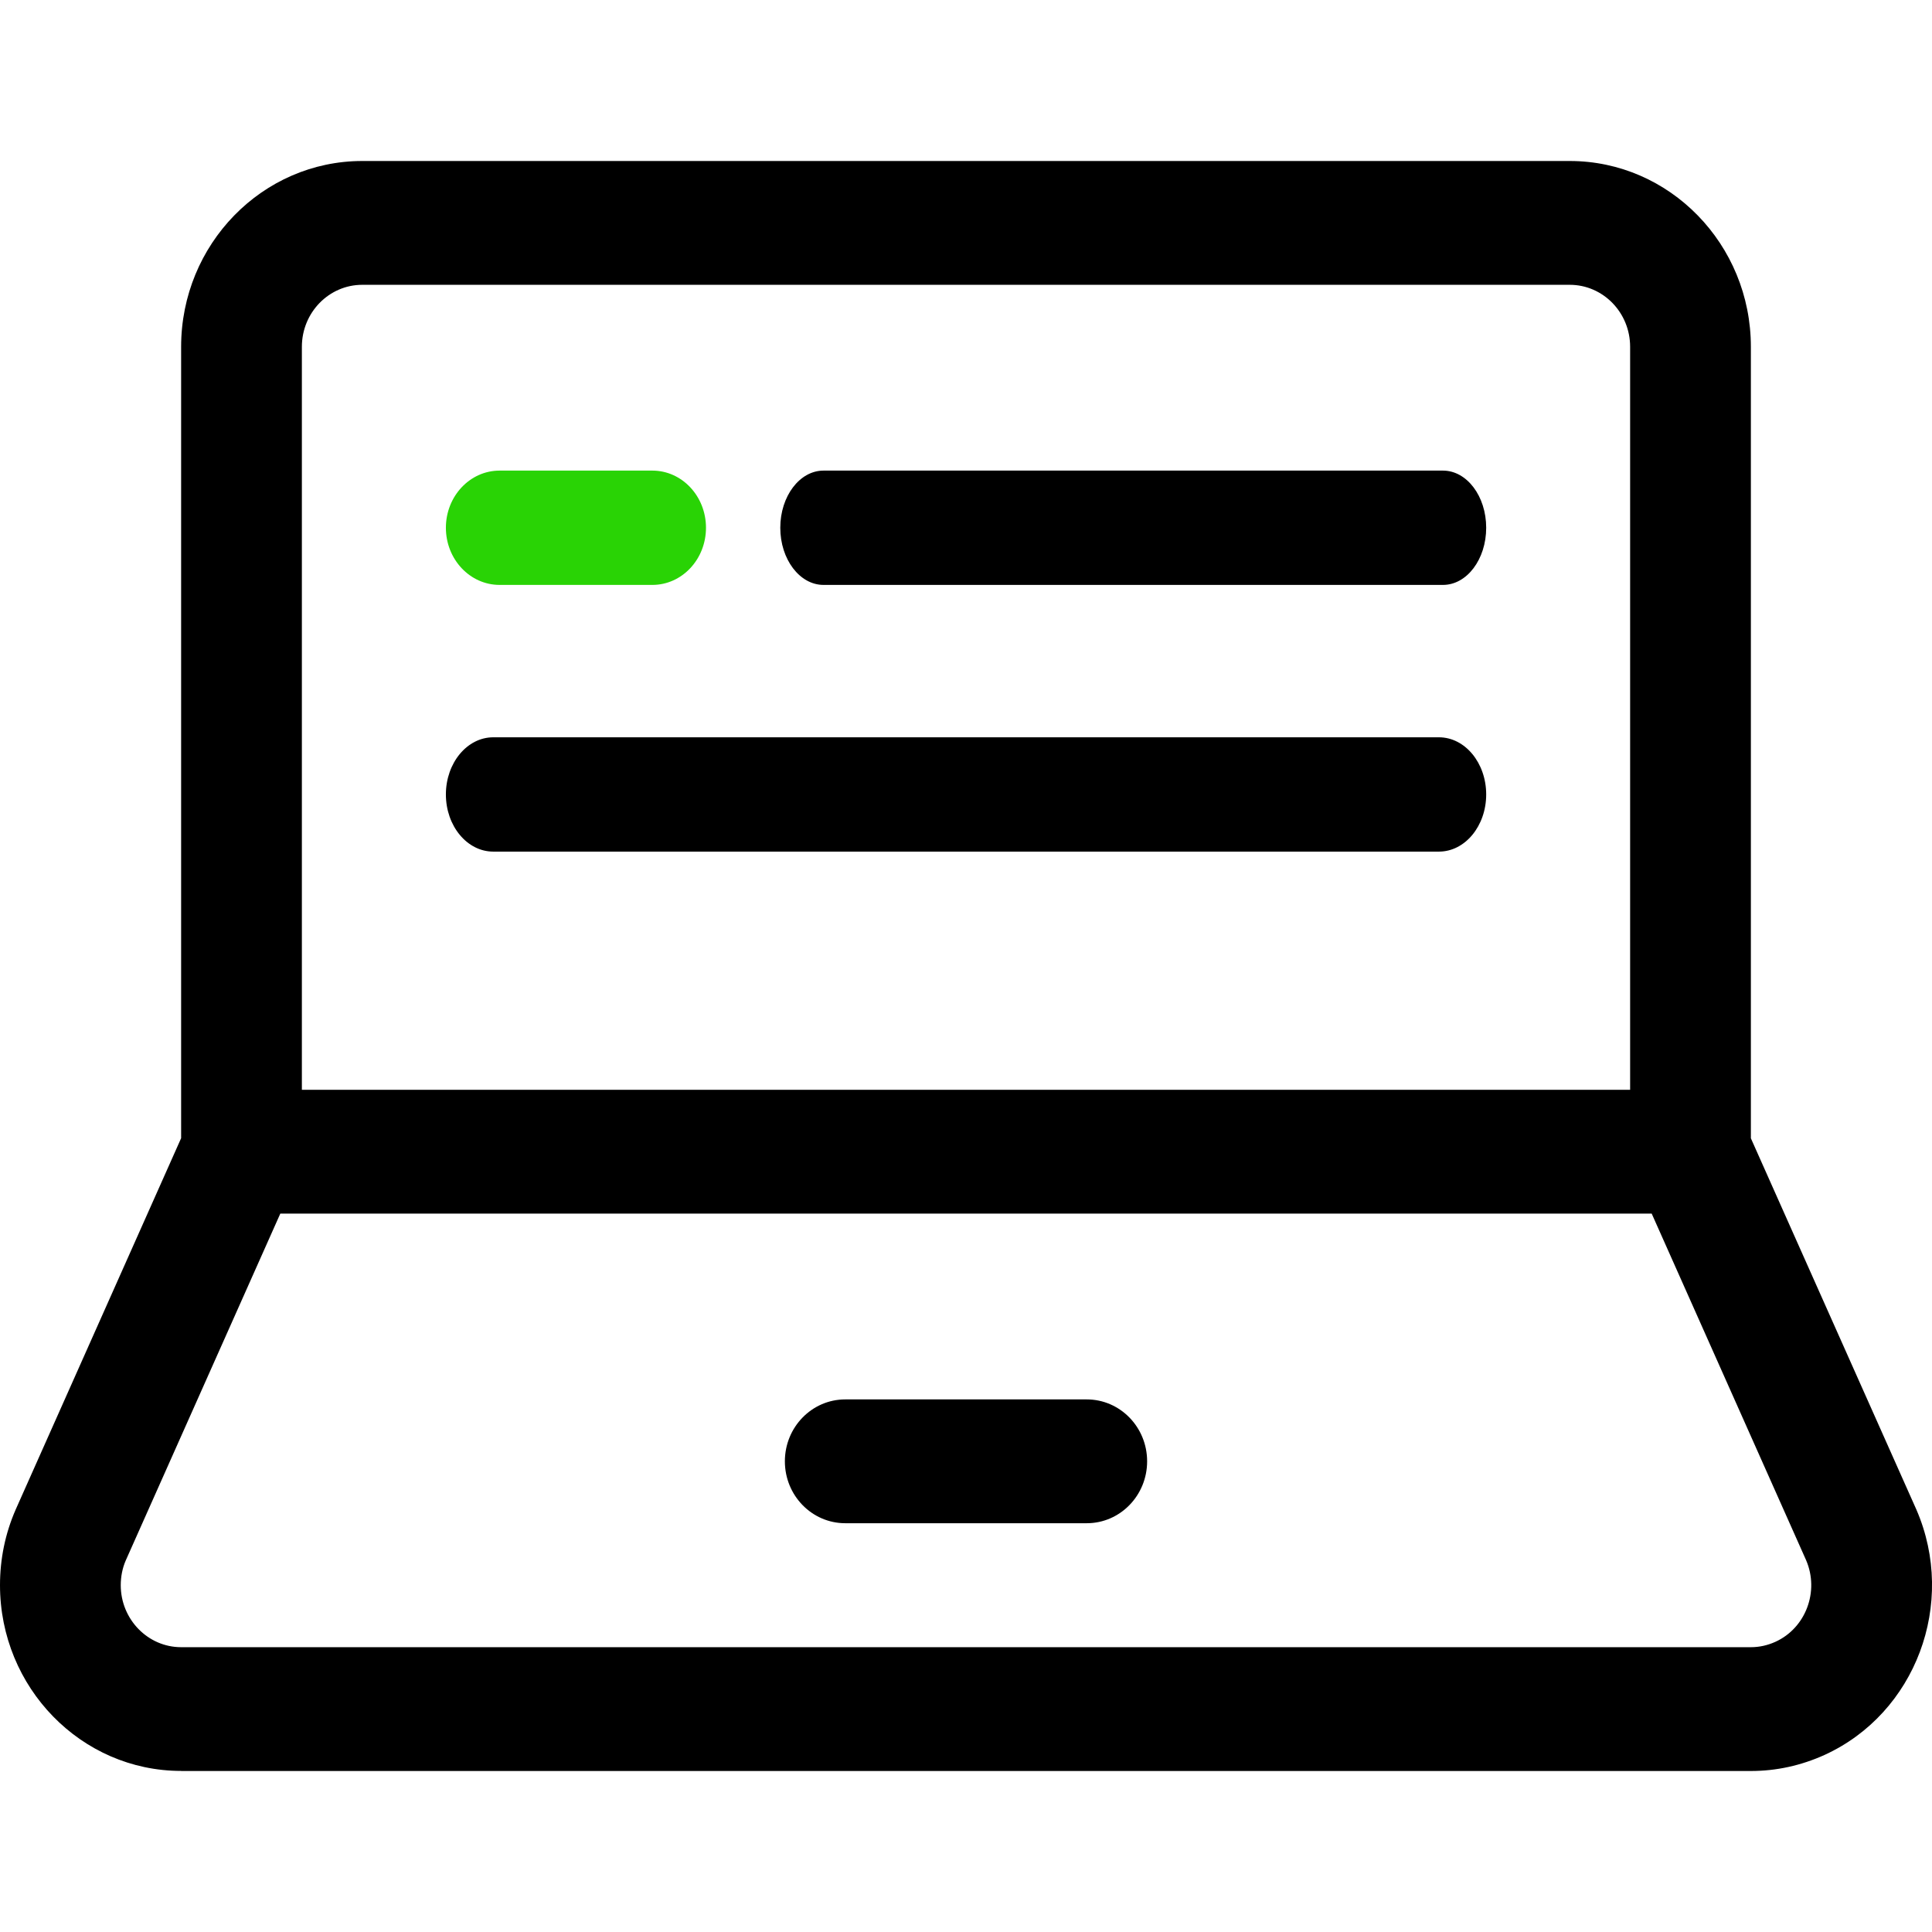
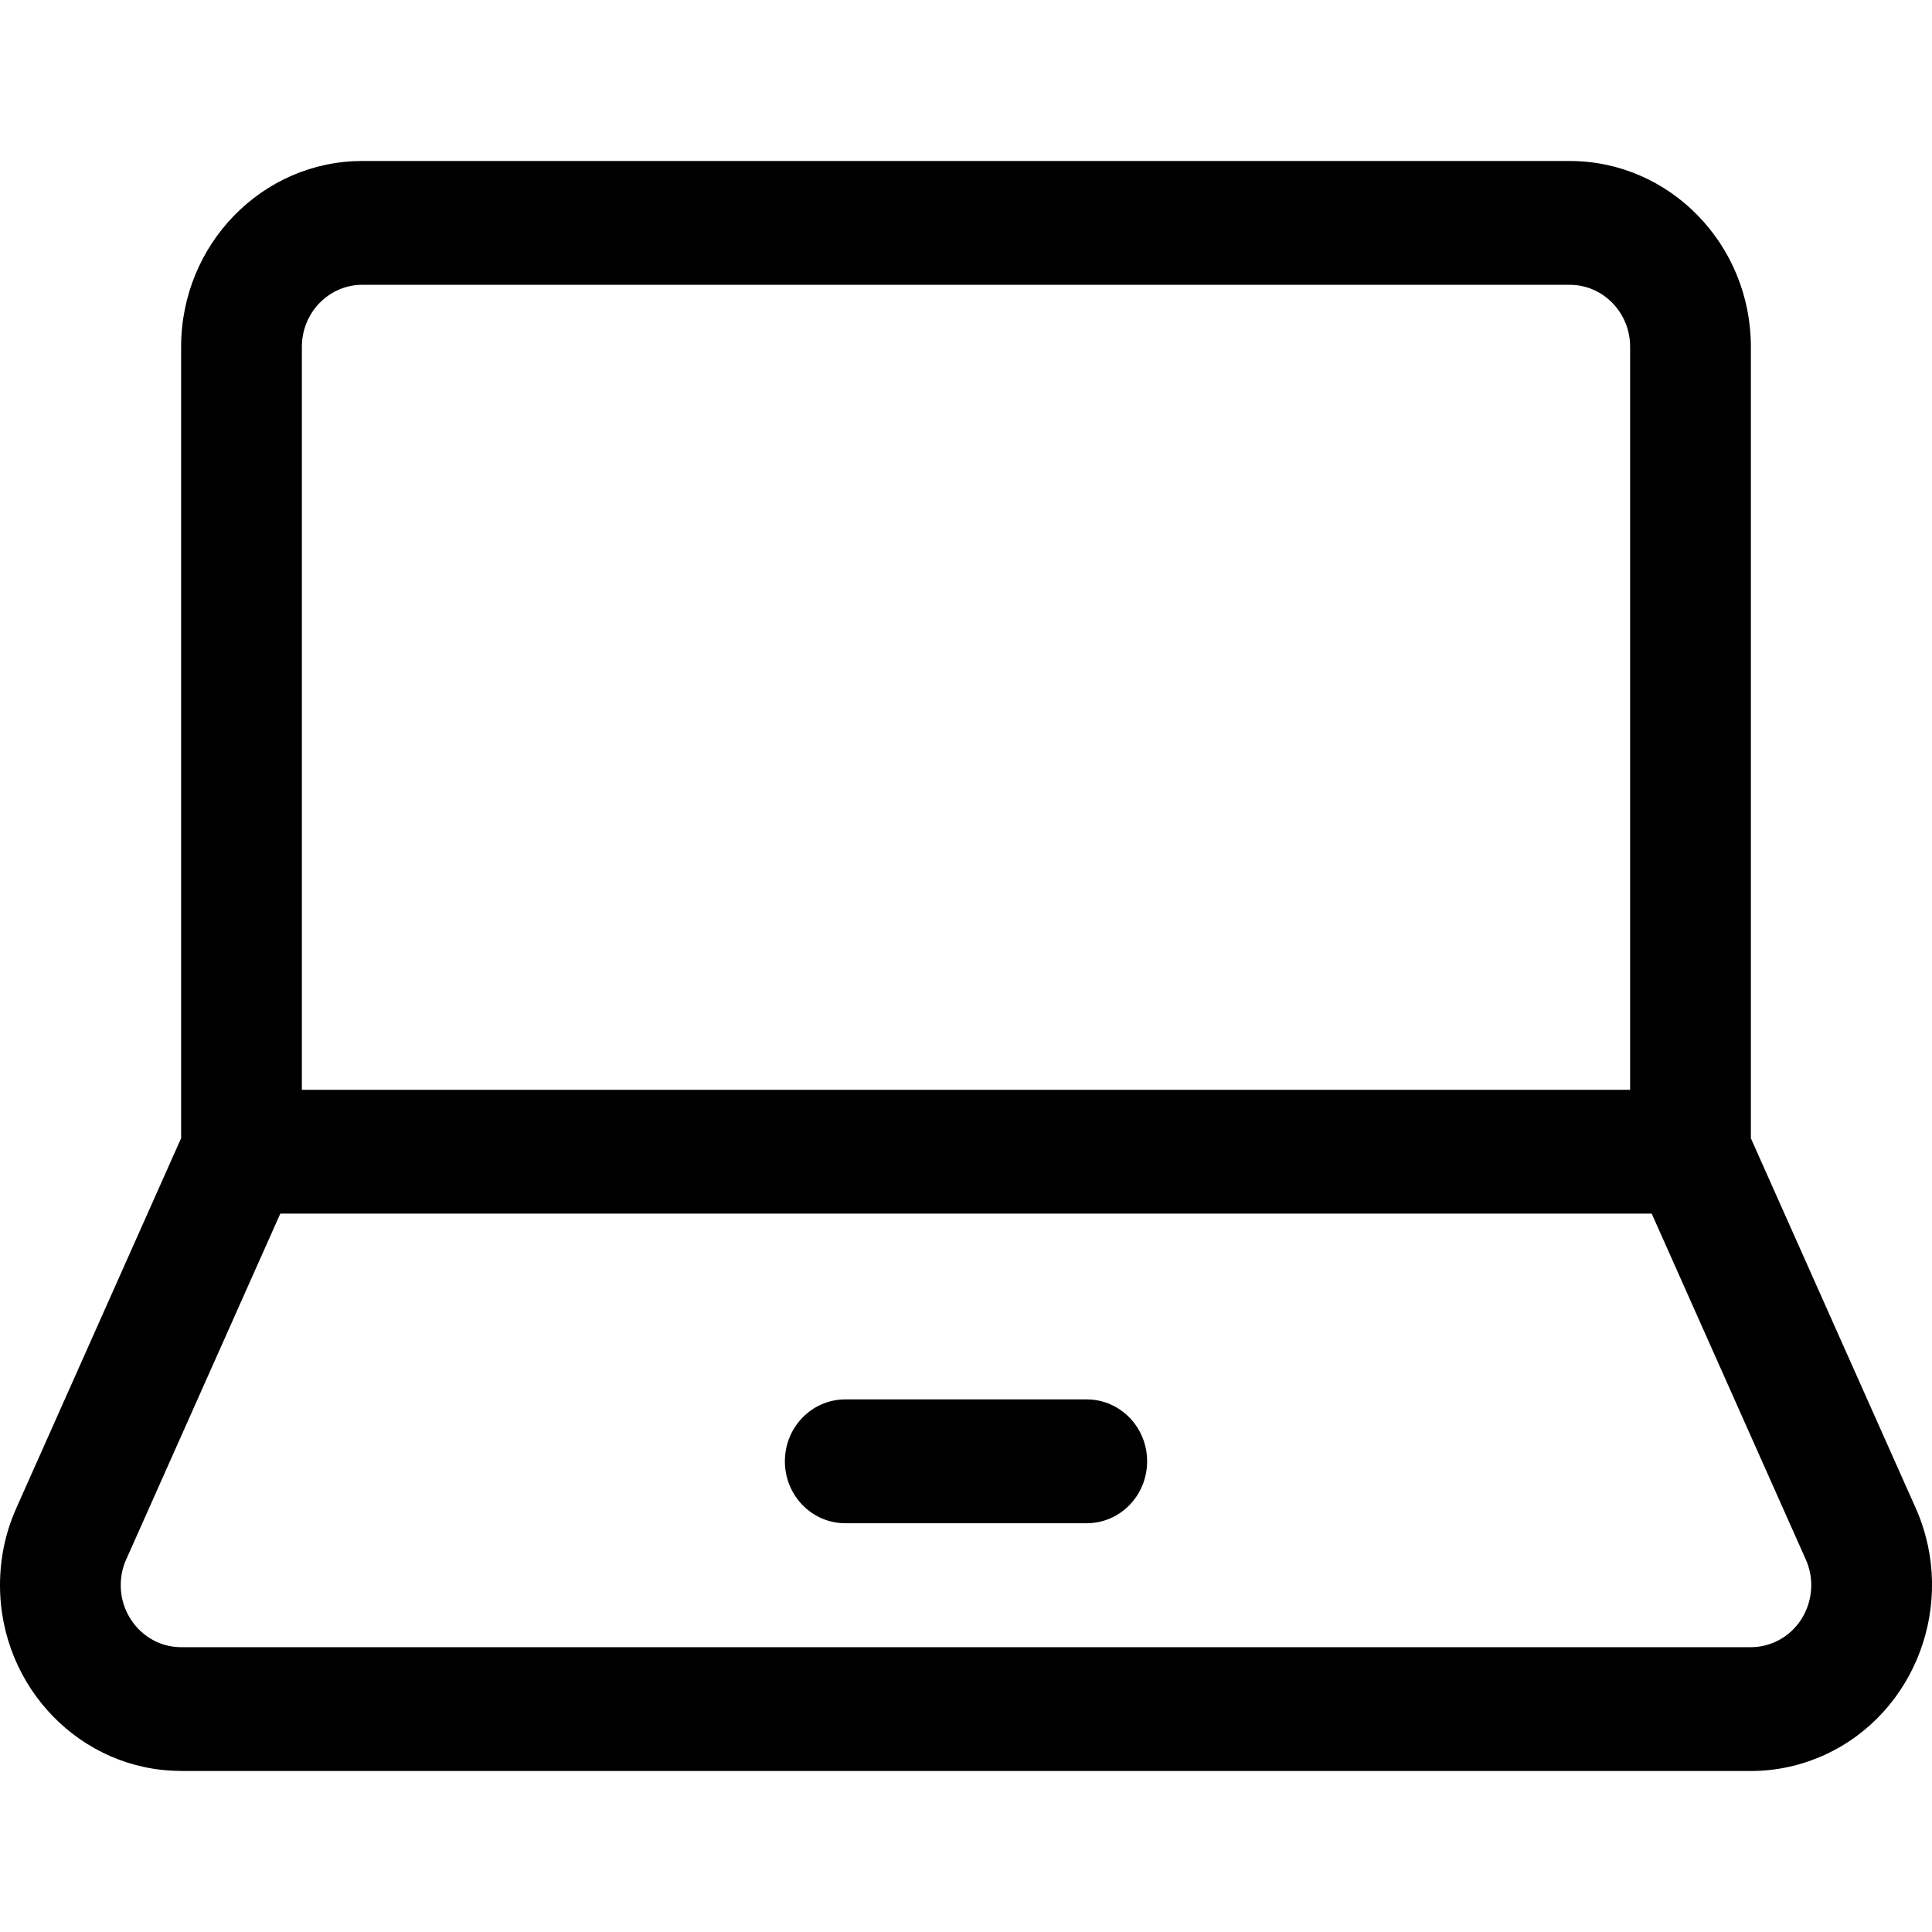
<svg xmlns="http://www.w3.org/2000/svg" width="24" height="24" viewBox="0 0 24 24" fill="none">
  <path d="M2.25 21.999C1.009 21.999 0 20.964 0 19.691C0 19.366 0.065 19.05 0.194 18.754L2.25 14.139V4.308C2.25 3.035 3.259 2 4.5 2H19.5C20.741 2 21.75 3.035 21.75 4.308V14.14C21.75 14.14 23.805 18.75 23.807 18.755C24.31 19.918 23.798 21.284 22.664 21.801C22.374 21.932 22.067 22 21.75 22H2.25V21.999ZM1.561 19.387C1.521 19.48 1.5 19.584 1.5 19.692C1.5 20.116 1.837 20.462 2.25 20.462H21.75C21.856 20.462 21.958 20.439 22.055 20.395C22.432 20.224 22.603 19.768 22.436 19.381L20.518 15.076H3.482L1.561 19.387ZM20.25 13.538V4.308C20.25 3.883 19.914 3.538 19.5 3.538H4.5C4.086 3.538 3.75 3.883 3.75 4.308V13.538H20.25Z" fill="black" />
  <path d="M10.5 18.922C10.086 18.922 9.75 18.578 9.75 18.153C9.75 17.728 10.086 17.384 10.5 17.384H13.5C13.914 17.384 14.25 17.728 14.25 18.153C14.25 18.578 13.914 18.922 13.5 18.922H10.5Z" fill="black" />
-   <path d="M10.23 7.266C9.934 7.266 9.693 6.948 9.693 6.556C9.693 6.164 9.934 5.846 10.23 5.846C10.526 5.846 17.925 5.846 17.925 5.846C18.222 5.846 18.462 6.164 18.462 6.556C18.462 6.948 18.222 7.266 17.925 7.266C17.925 7.266 10.526 7.266 10.23 7.266Z" fill="black" />
-   <path d="M6.206 7.266C5.838 7.266 5.539 6.948 5.539 6.556C5.539 6.164 5.838 5.846 6.206 5.846C6.574 5.846 8.104 5.846 8.104 5.846C8.472 5.846 8.77 6.164 8.77 6.556C8.77 6.948 8.472 7.266 8.104 7.266C8.104 7.266 6.574 7.266 6.206 7.266Z" fill="#29D305" />
-   <path d="M6.127 10.579C5.803 10.579 5.539 10.261 5.539 9.869C5.539 9.477 5.803 9.159 6.127 9.159C6.451 9.159 17.875 9.159 17.875 9.159C18.199 9.159 18.462 9.477 18.462 9.869C18.462 10.261 18.199 10.579 17.875 10.579C17.875 10.579 6.451 10.579 6.127 10.579Z" fill="black" />
</svg>
